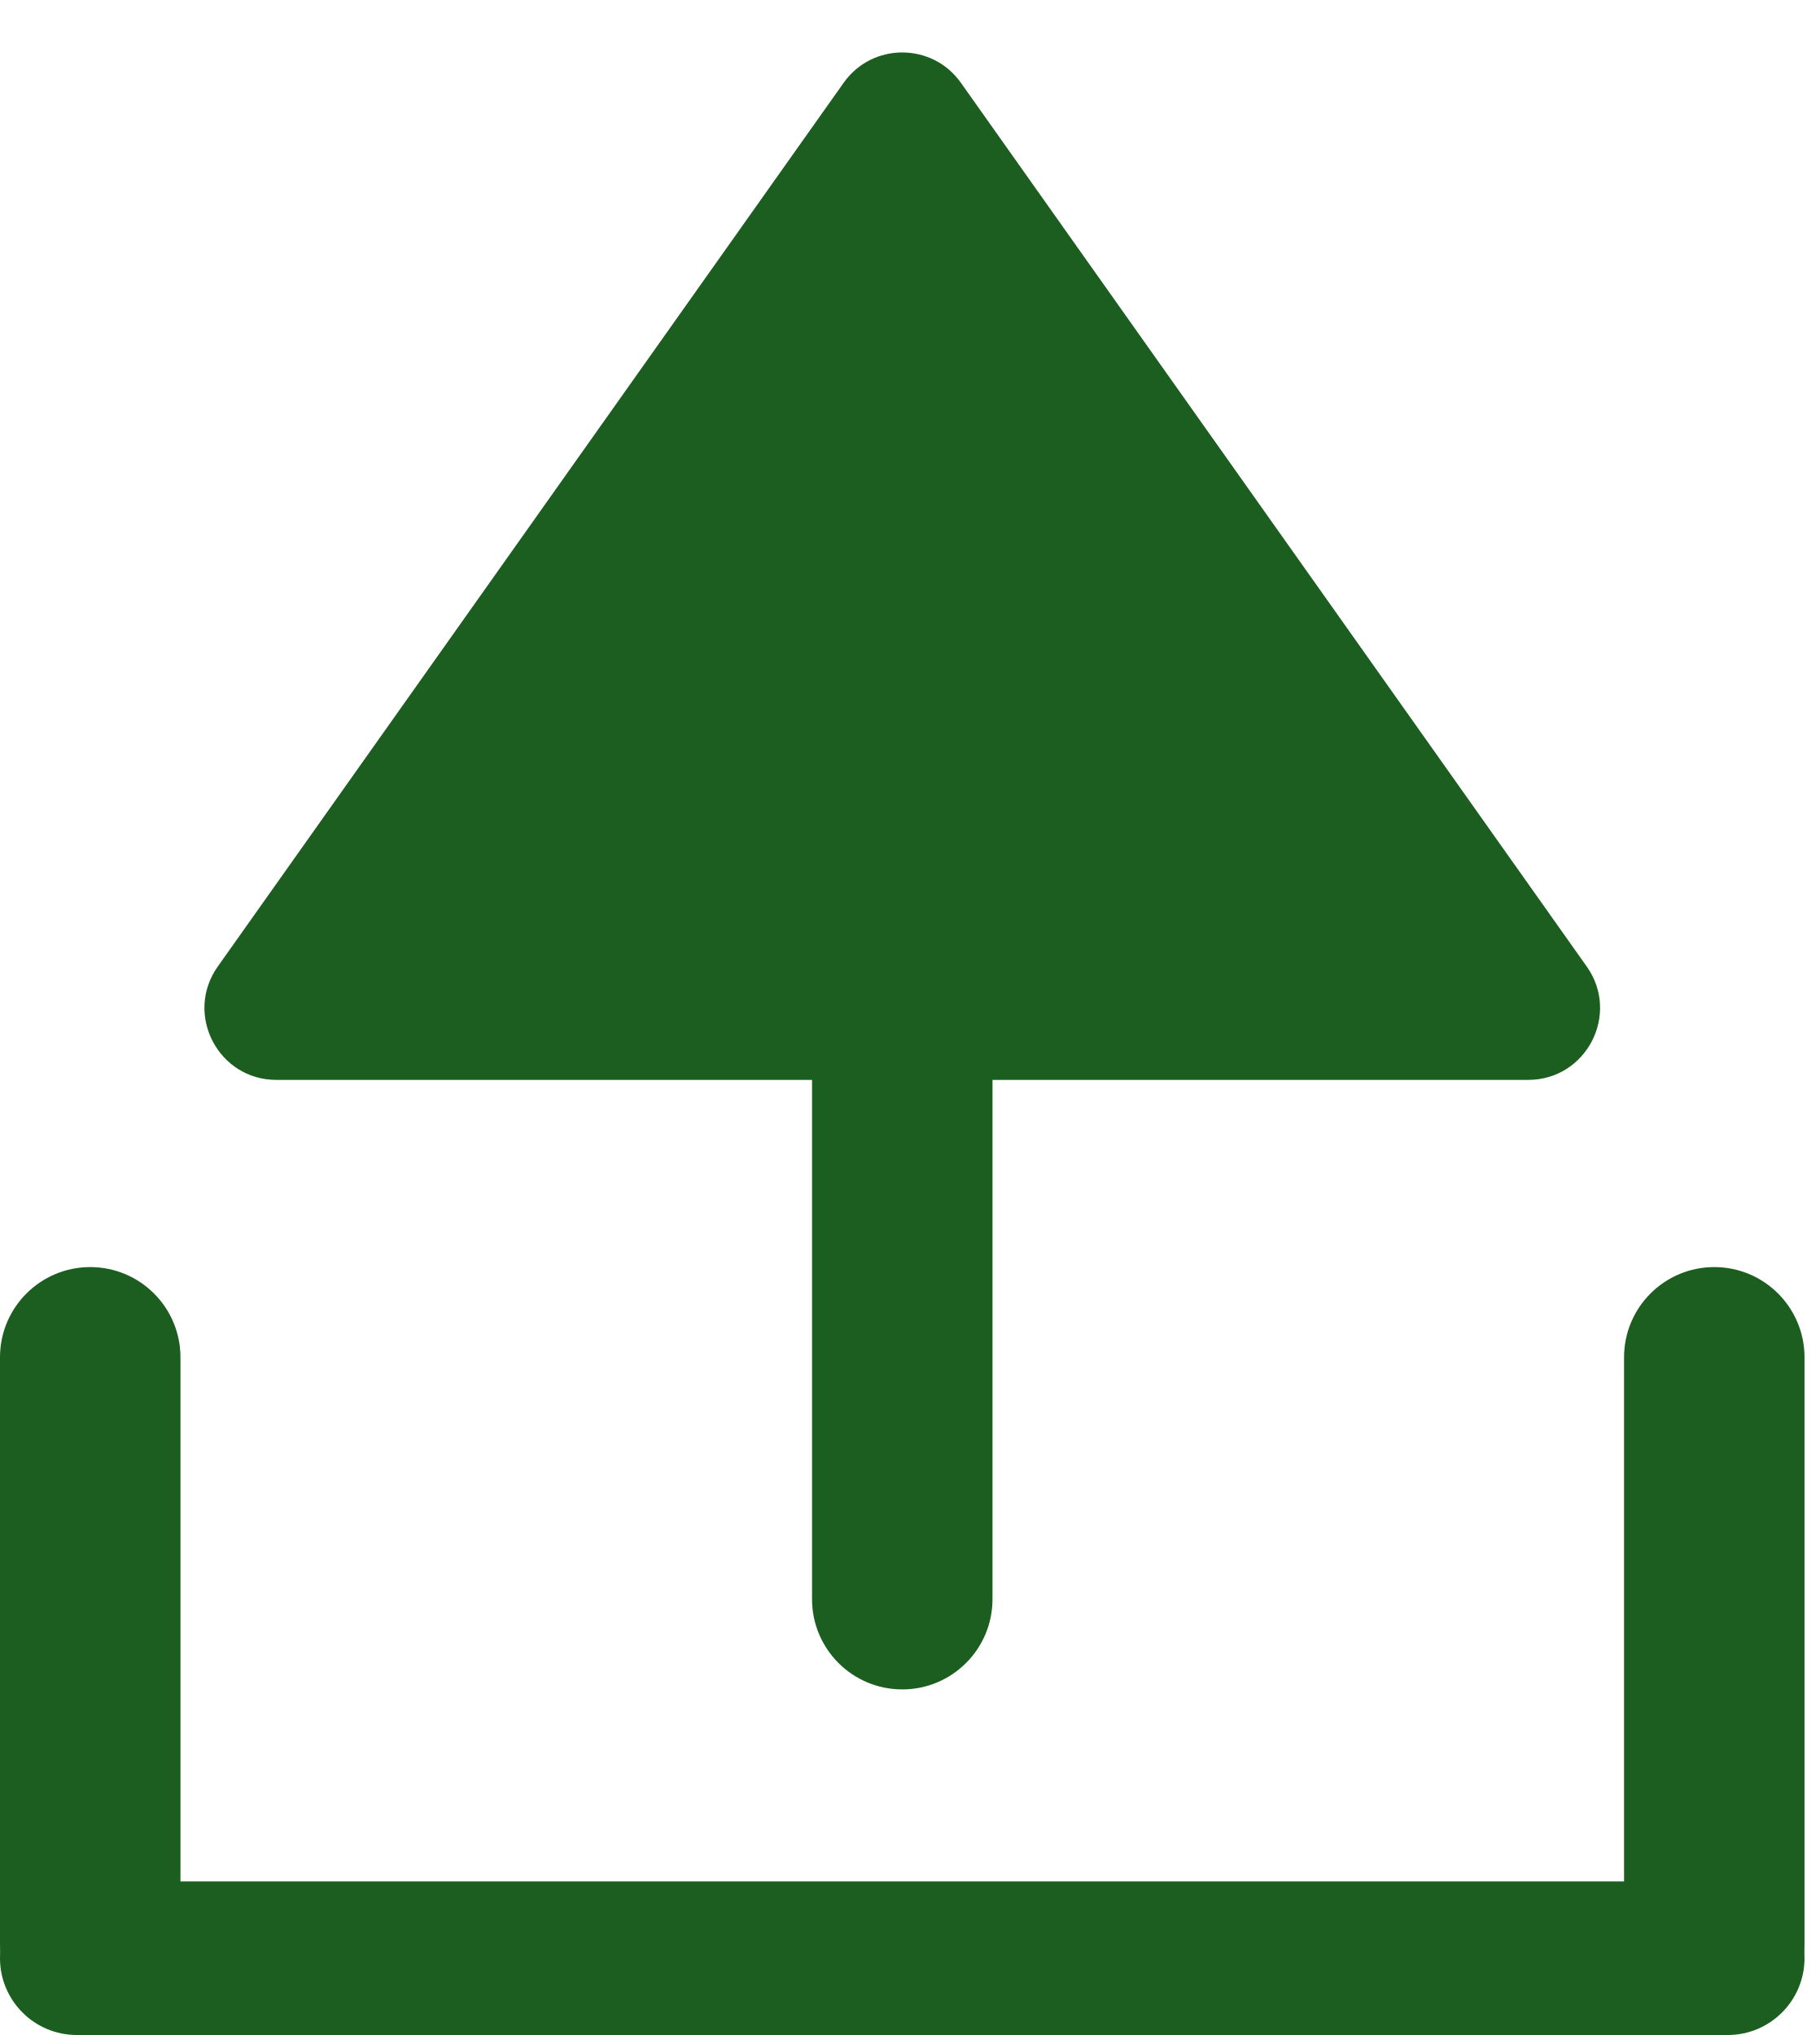
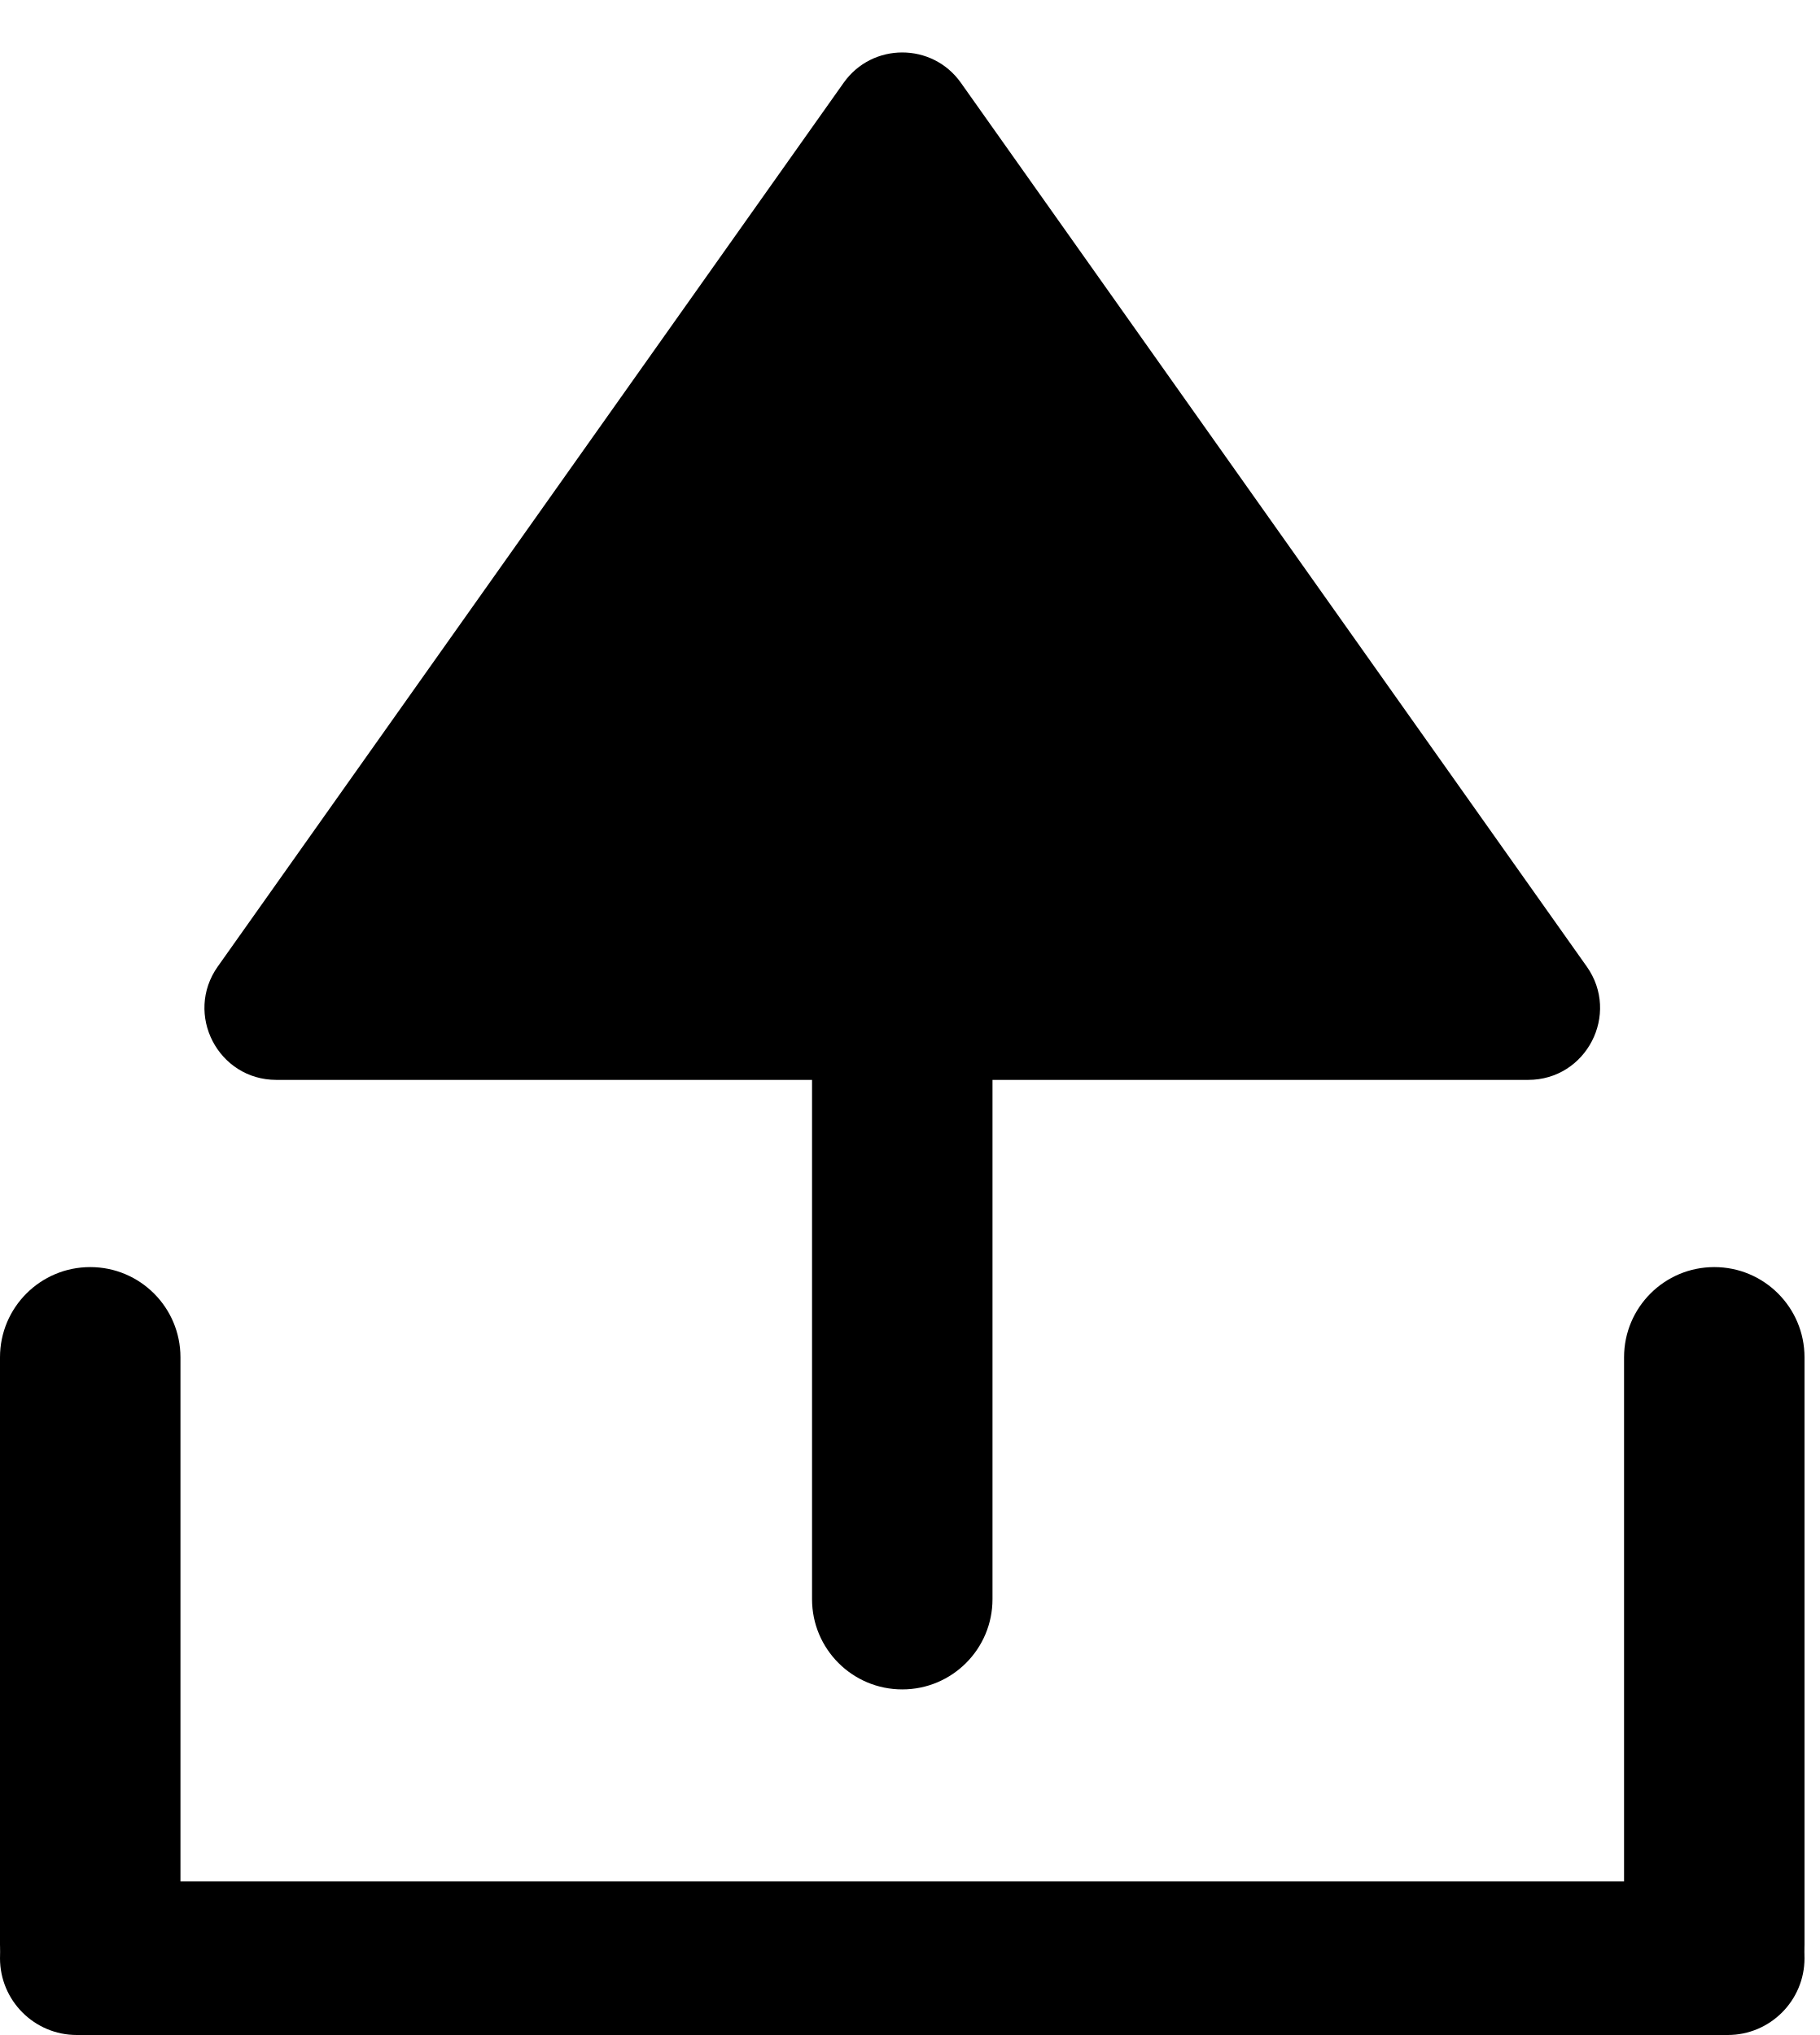
<svg xmlns="http://www.w3.org/2000/svg" width="76" height="85" viewBox="0 0 76 85" fill="none">
-   <rect y="78.585" width="75.377" height="6.415" rx="3.208" fill="#1b5e20" />
-   <rect y="52.925" width="7.538" height="32.075" rx="3.769" fill="#1b5e20" />
-   <rect x="67.839" y="52.925" width="7.538" height="32.075" rx="3.769" fill="#1b5e20" />
-   <path d="M35.241 3.457C36.436 1.769 38.941 1.769 40.137 3.457L66.281 40.372C67.688 42.359 66.267 45.106 63.833 45.106H11.545C9.11 45.106 7.689 42.359 9.096 40.372L35.241 3.457Z" fill="#1b5e20" />
-   <rect x="33.92" y="38.49" width="7.538" height="32.075" rx="3.769" fill="#1b5e20" />
+   <rect y="78.585" width="75.377" height="6.415" rx="3.208" fill="#000000" />
+   <rect y="52.925" width="7.538" height="32.075" rx="3.769" fill="#000000" />
+   <rect x="67.839" y="52.925" width="7.538" height="32.075" rx="3.769" fill="#000000" />
+   <path d="M35.241 3.457C36.436 1.769 38.941 1.769 40.137 3.457L66.281 40.372C67.688 42.359 66.267 45.106 63.833 45.106H11.545C9.11 45.106 7.689 42.359 9.096 40.372L35.241 3.457Z" fill="#000000" />
+   <rect x="33.92" y="38.49" width="7.538" height="32.075" rx="3.769" fill="#000000" />
</svg>
